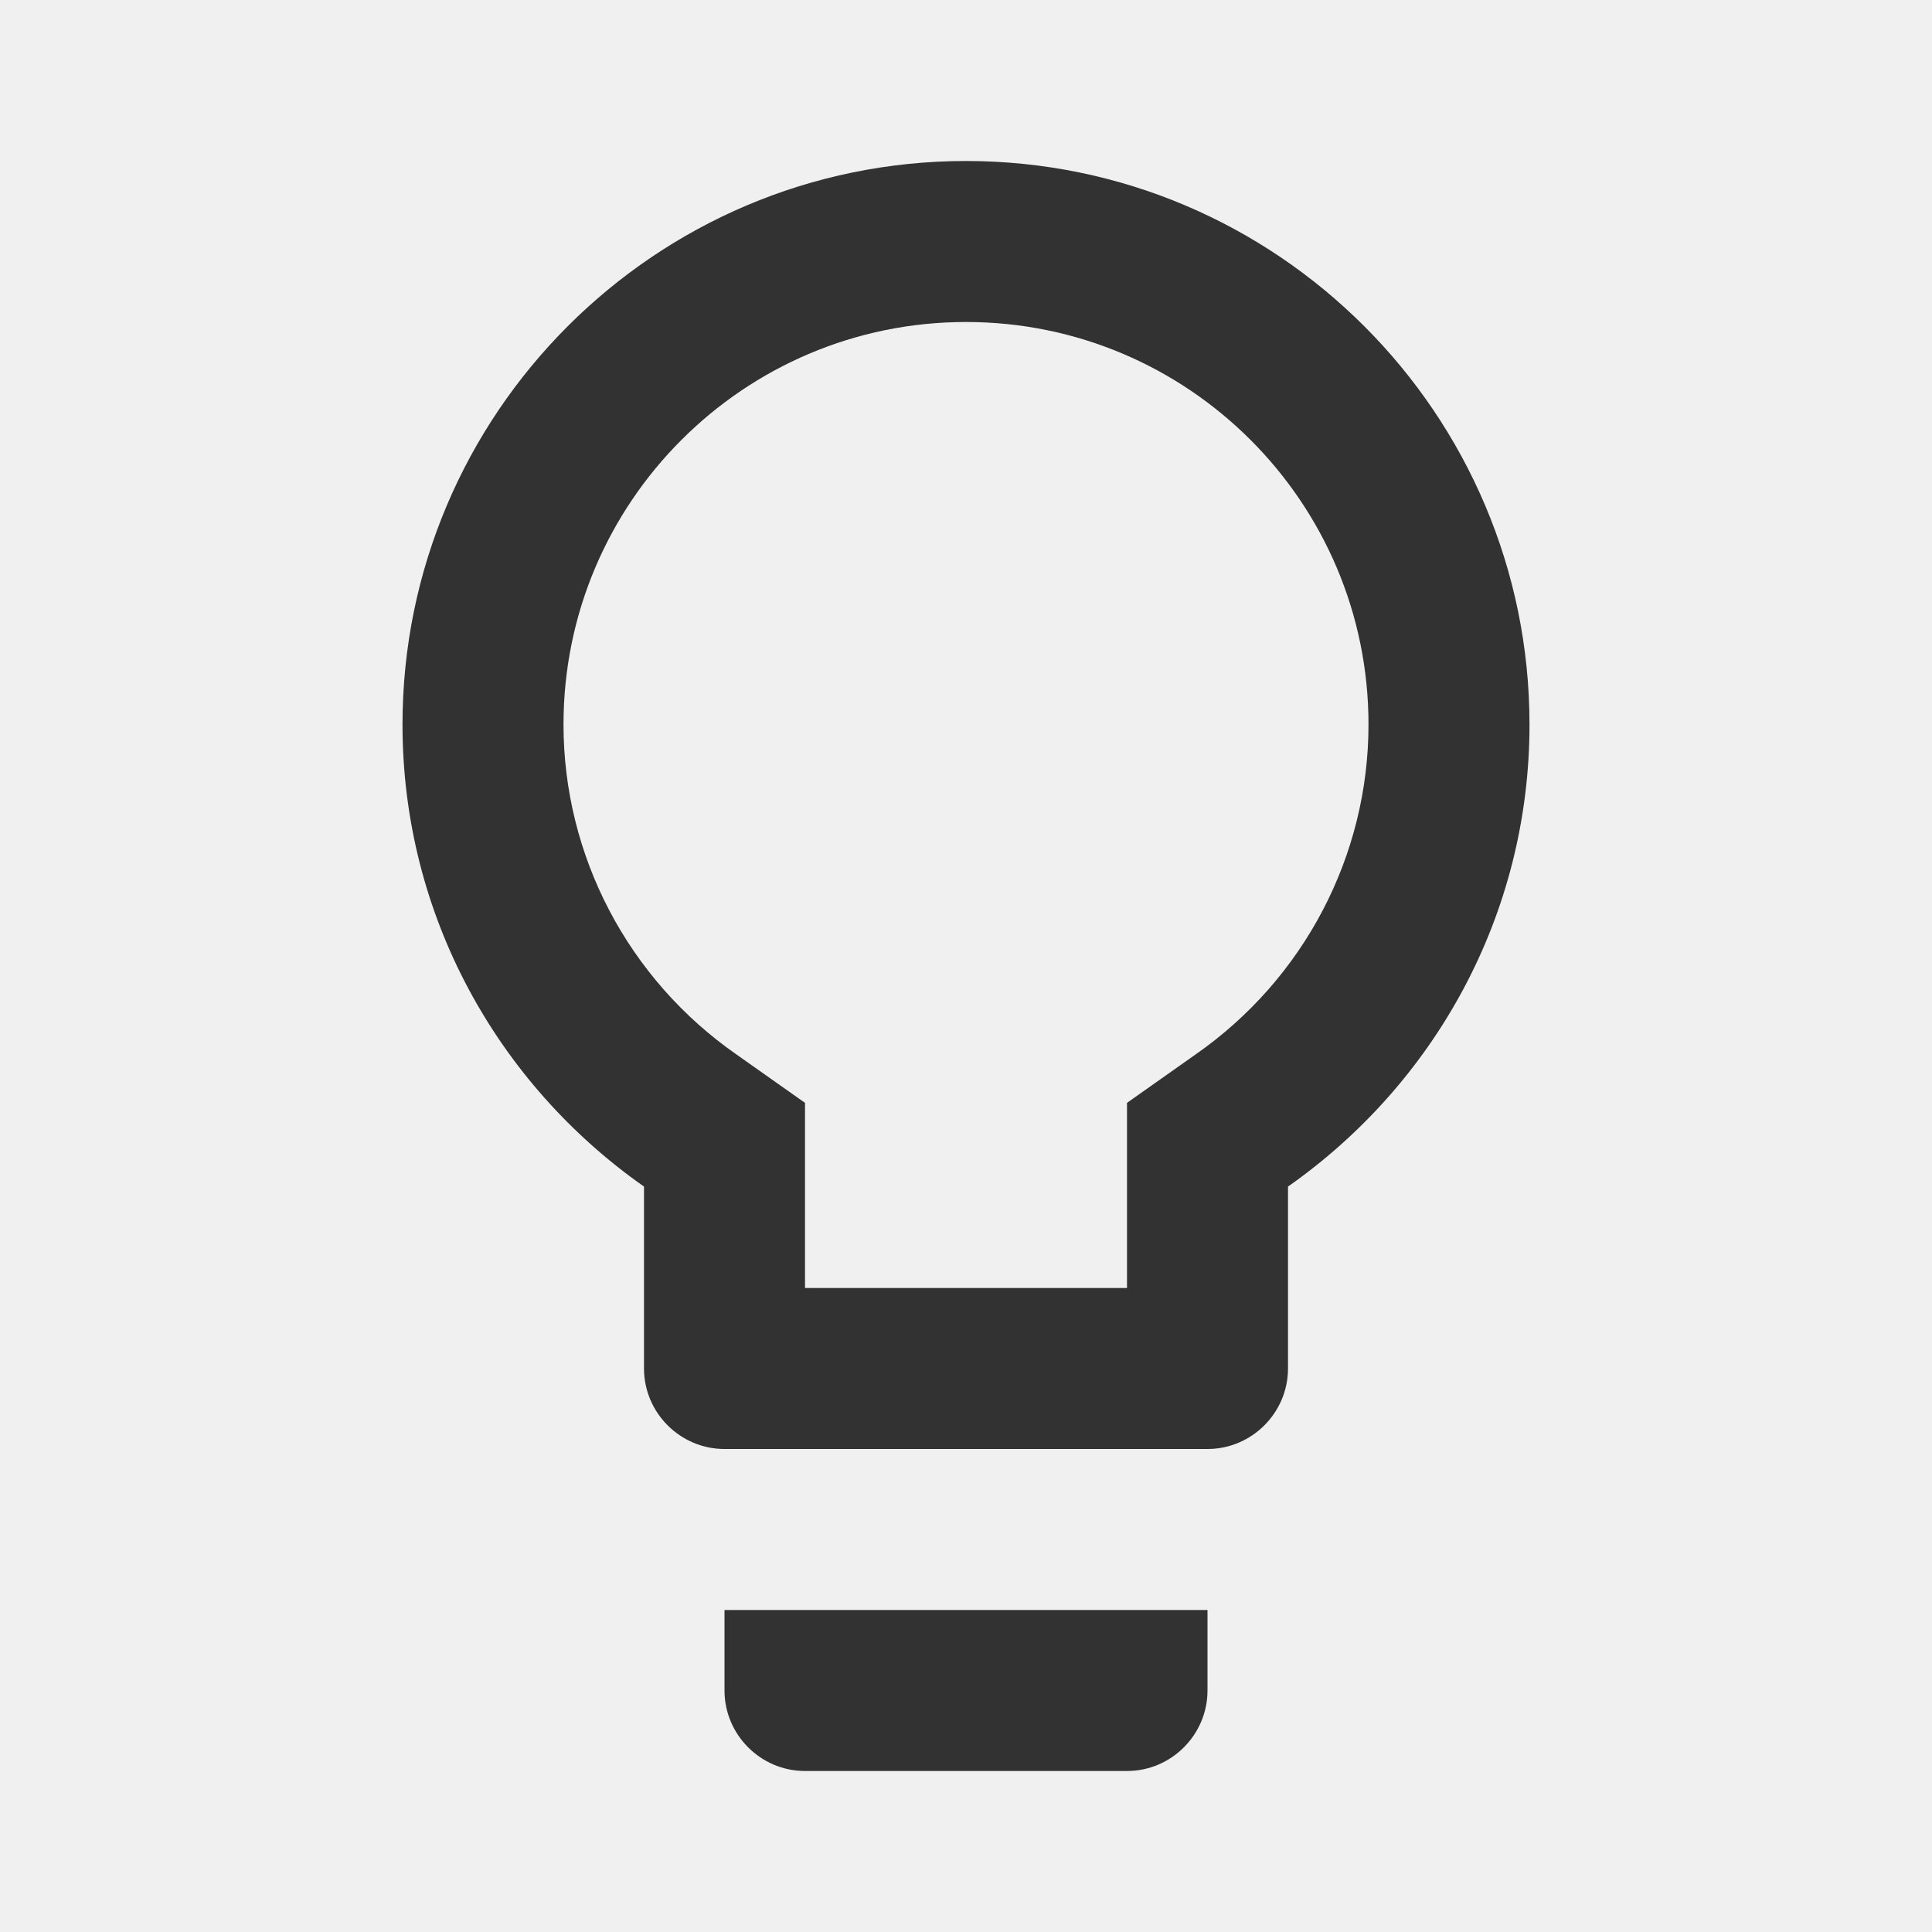
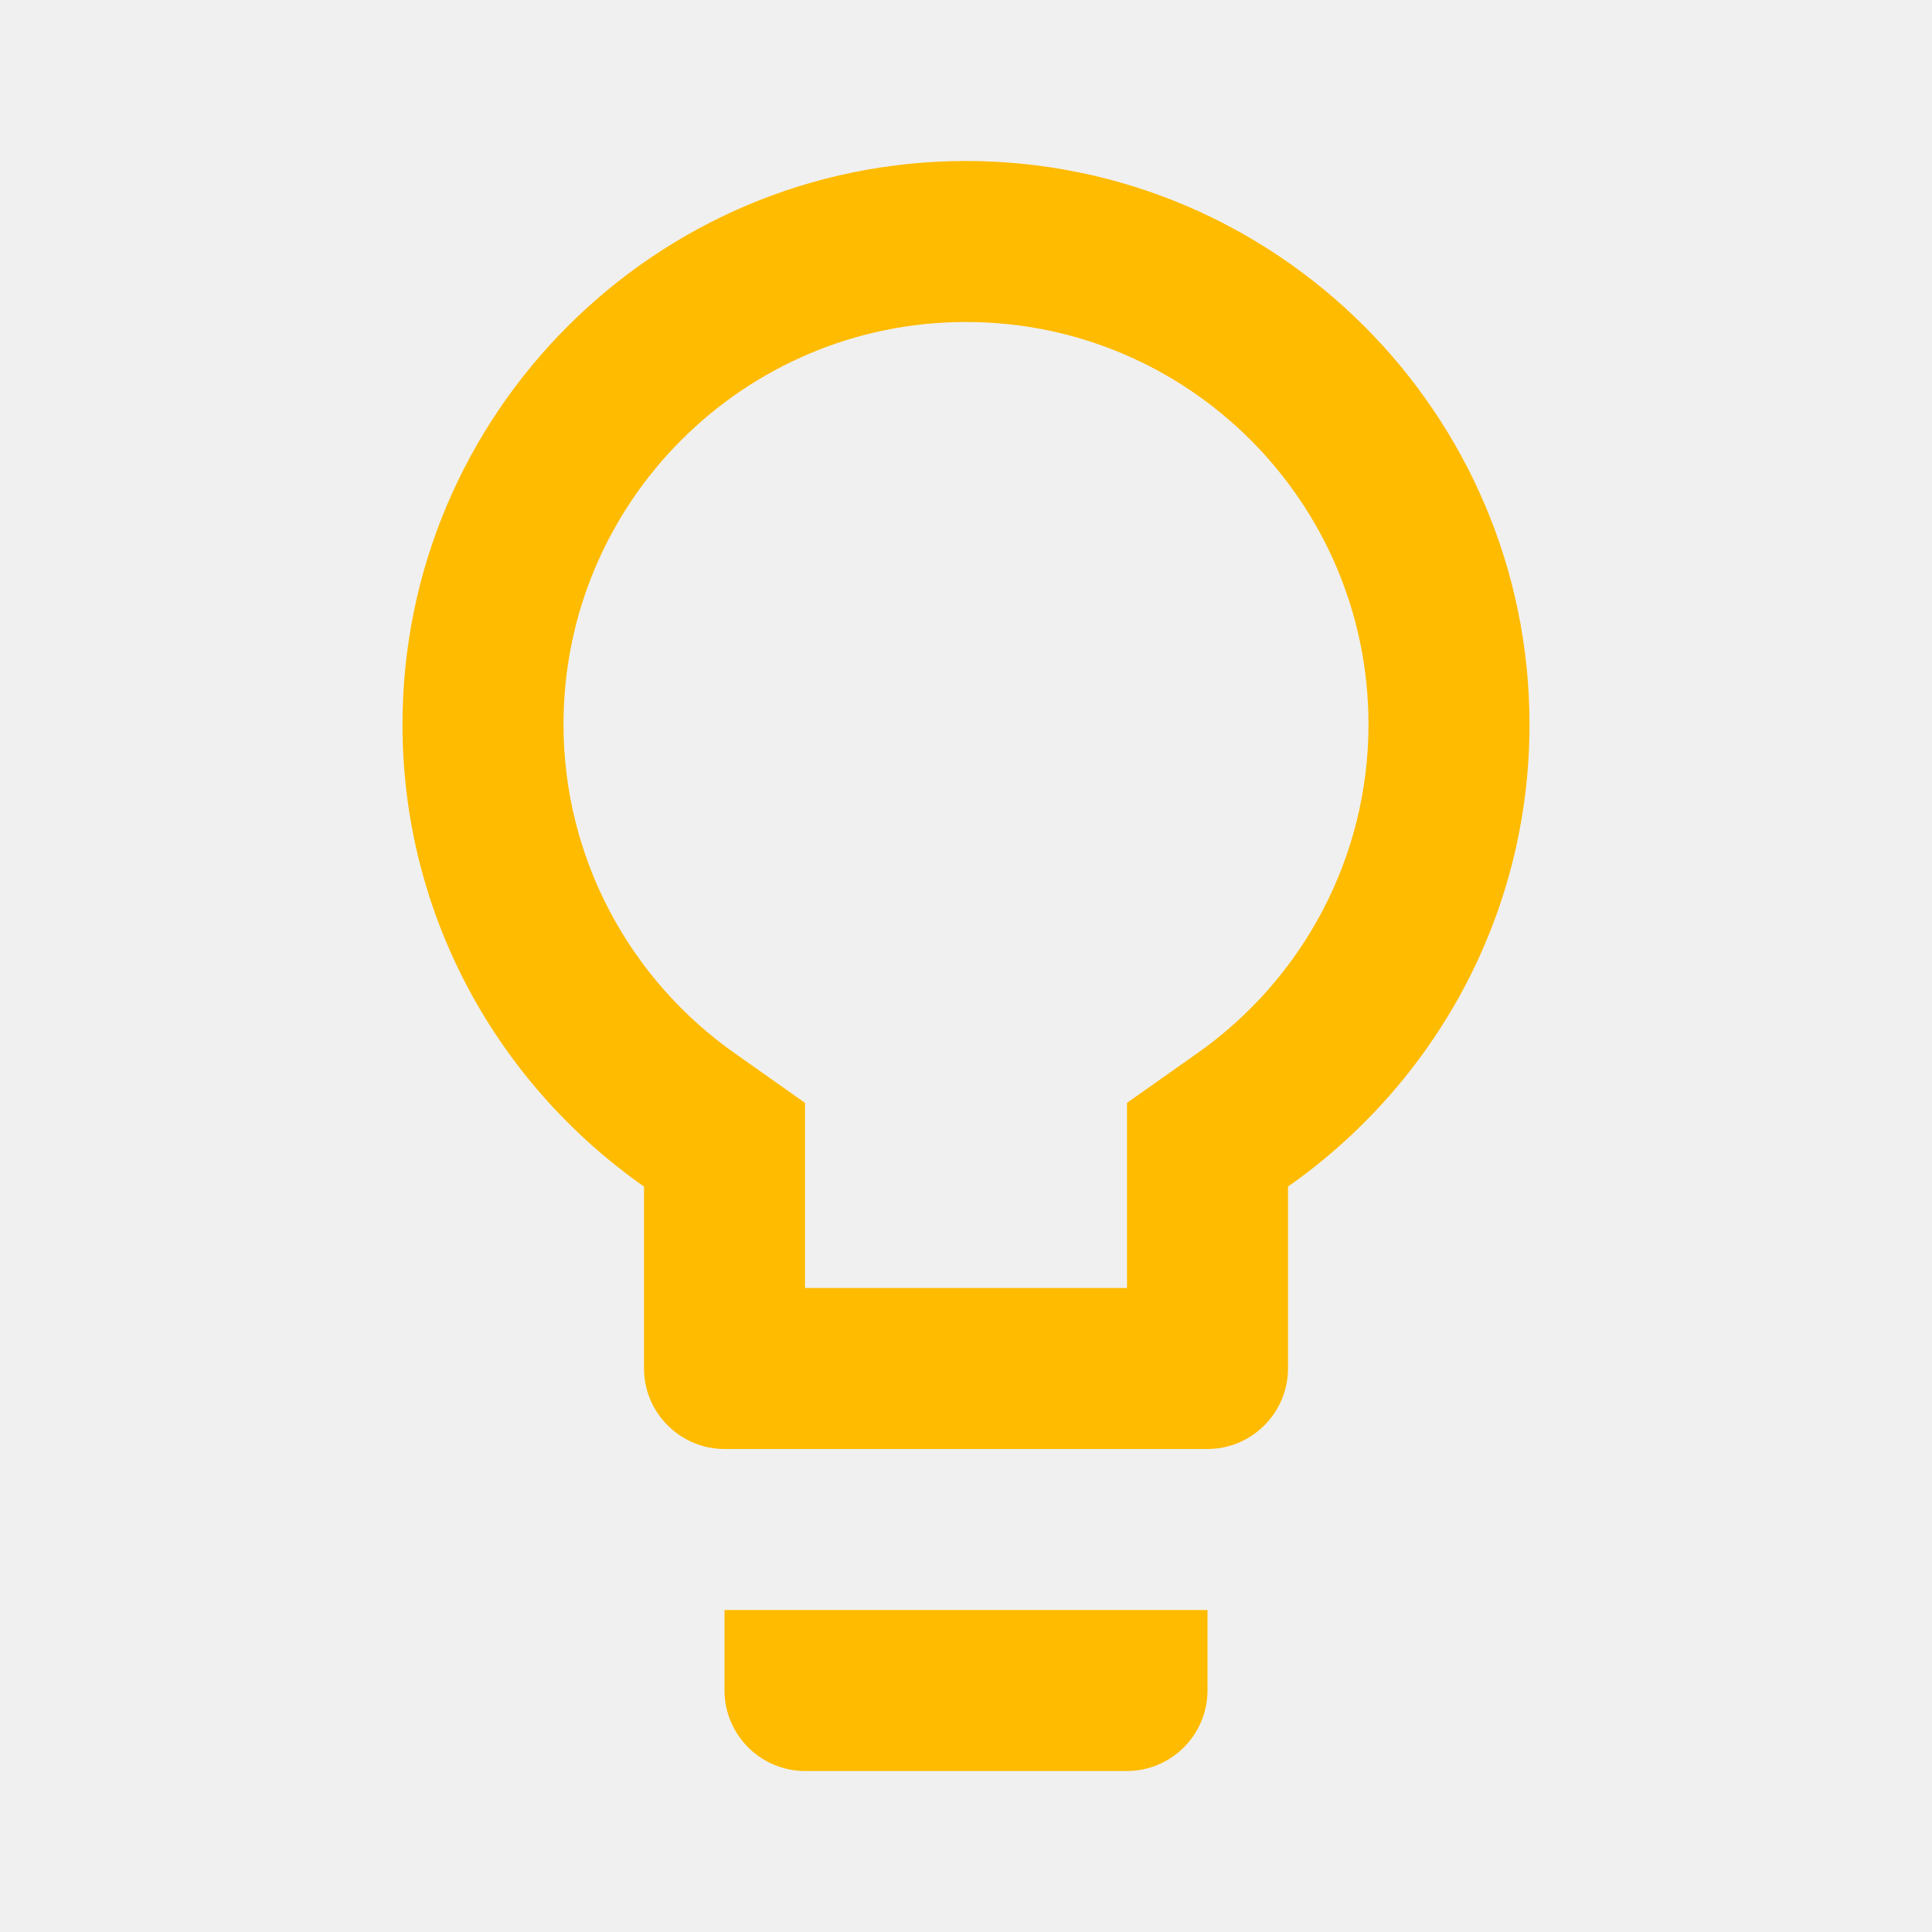
<svg xmlns="http://www.w3.org/2000/svg" width="24" height="24" viewBox="0 0 24 24" fill="none">
  <g clip-path="url(#clip0_6_16068)">
-     <path d="M9 21C9 21.55 9.45 22 10 22H14C14.55 22 15 21.55 15 21V20H9V21ZM12 2C8.14 2 5 5.14 5 9C5 11.38 6.19 13.47 8 14.74V17C8 17.55 8.45 18 9 18H15C15.55 18 16 17.55 16 17V14.74C17.81 13.47 19 11.38 19 9C19 5.14 15.86 2 12 2ZM14.85 13.1L14 13.7V16H10V13.7L9.15 13.1C7.8 12.16 7 10.63 7 9C7 6.24 9.24 4 12 4C14.76 4 17 6.24 17 9C17 10.63 16.2 12.16 14.85 13.1Z" fill="#323232" />
+     <path d="M9 21C9 21.55 9.45 22 10 22H14C14.55 22 15 21.55 15 21V20H9V21ZM12 2C8.14 2 5 5.14 5 9C5 11.38 6.19 13.47 8 14.74V17C8 17.55 8.45 18 9 18H15C15.55 18 16 17.55 16 17V14.74C17.81 13.47 19 11.38 19 9C19 5.14 15.86 2 12 2ZM14.85 13.1L14 13.7V16H10V13.7L9.15 13.1C7.8 12.16 7 10.63 7 9C7 6.24 9.24 4 12 4C14.76 4 17 6.24 17 9C17 10.63 16.2 12.16 14.85 13.1Z" fill="#FFBB00" />
  </g>
  <defs>
    <clipPath id="clip0_6_16068">
      <rect width="24" height="24" fill="white" />
    </clipPath>
  </defs>
</svg>
